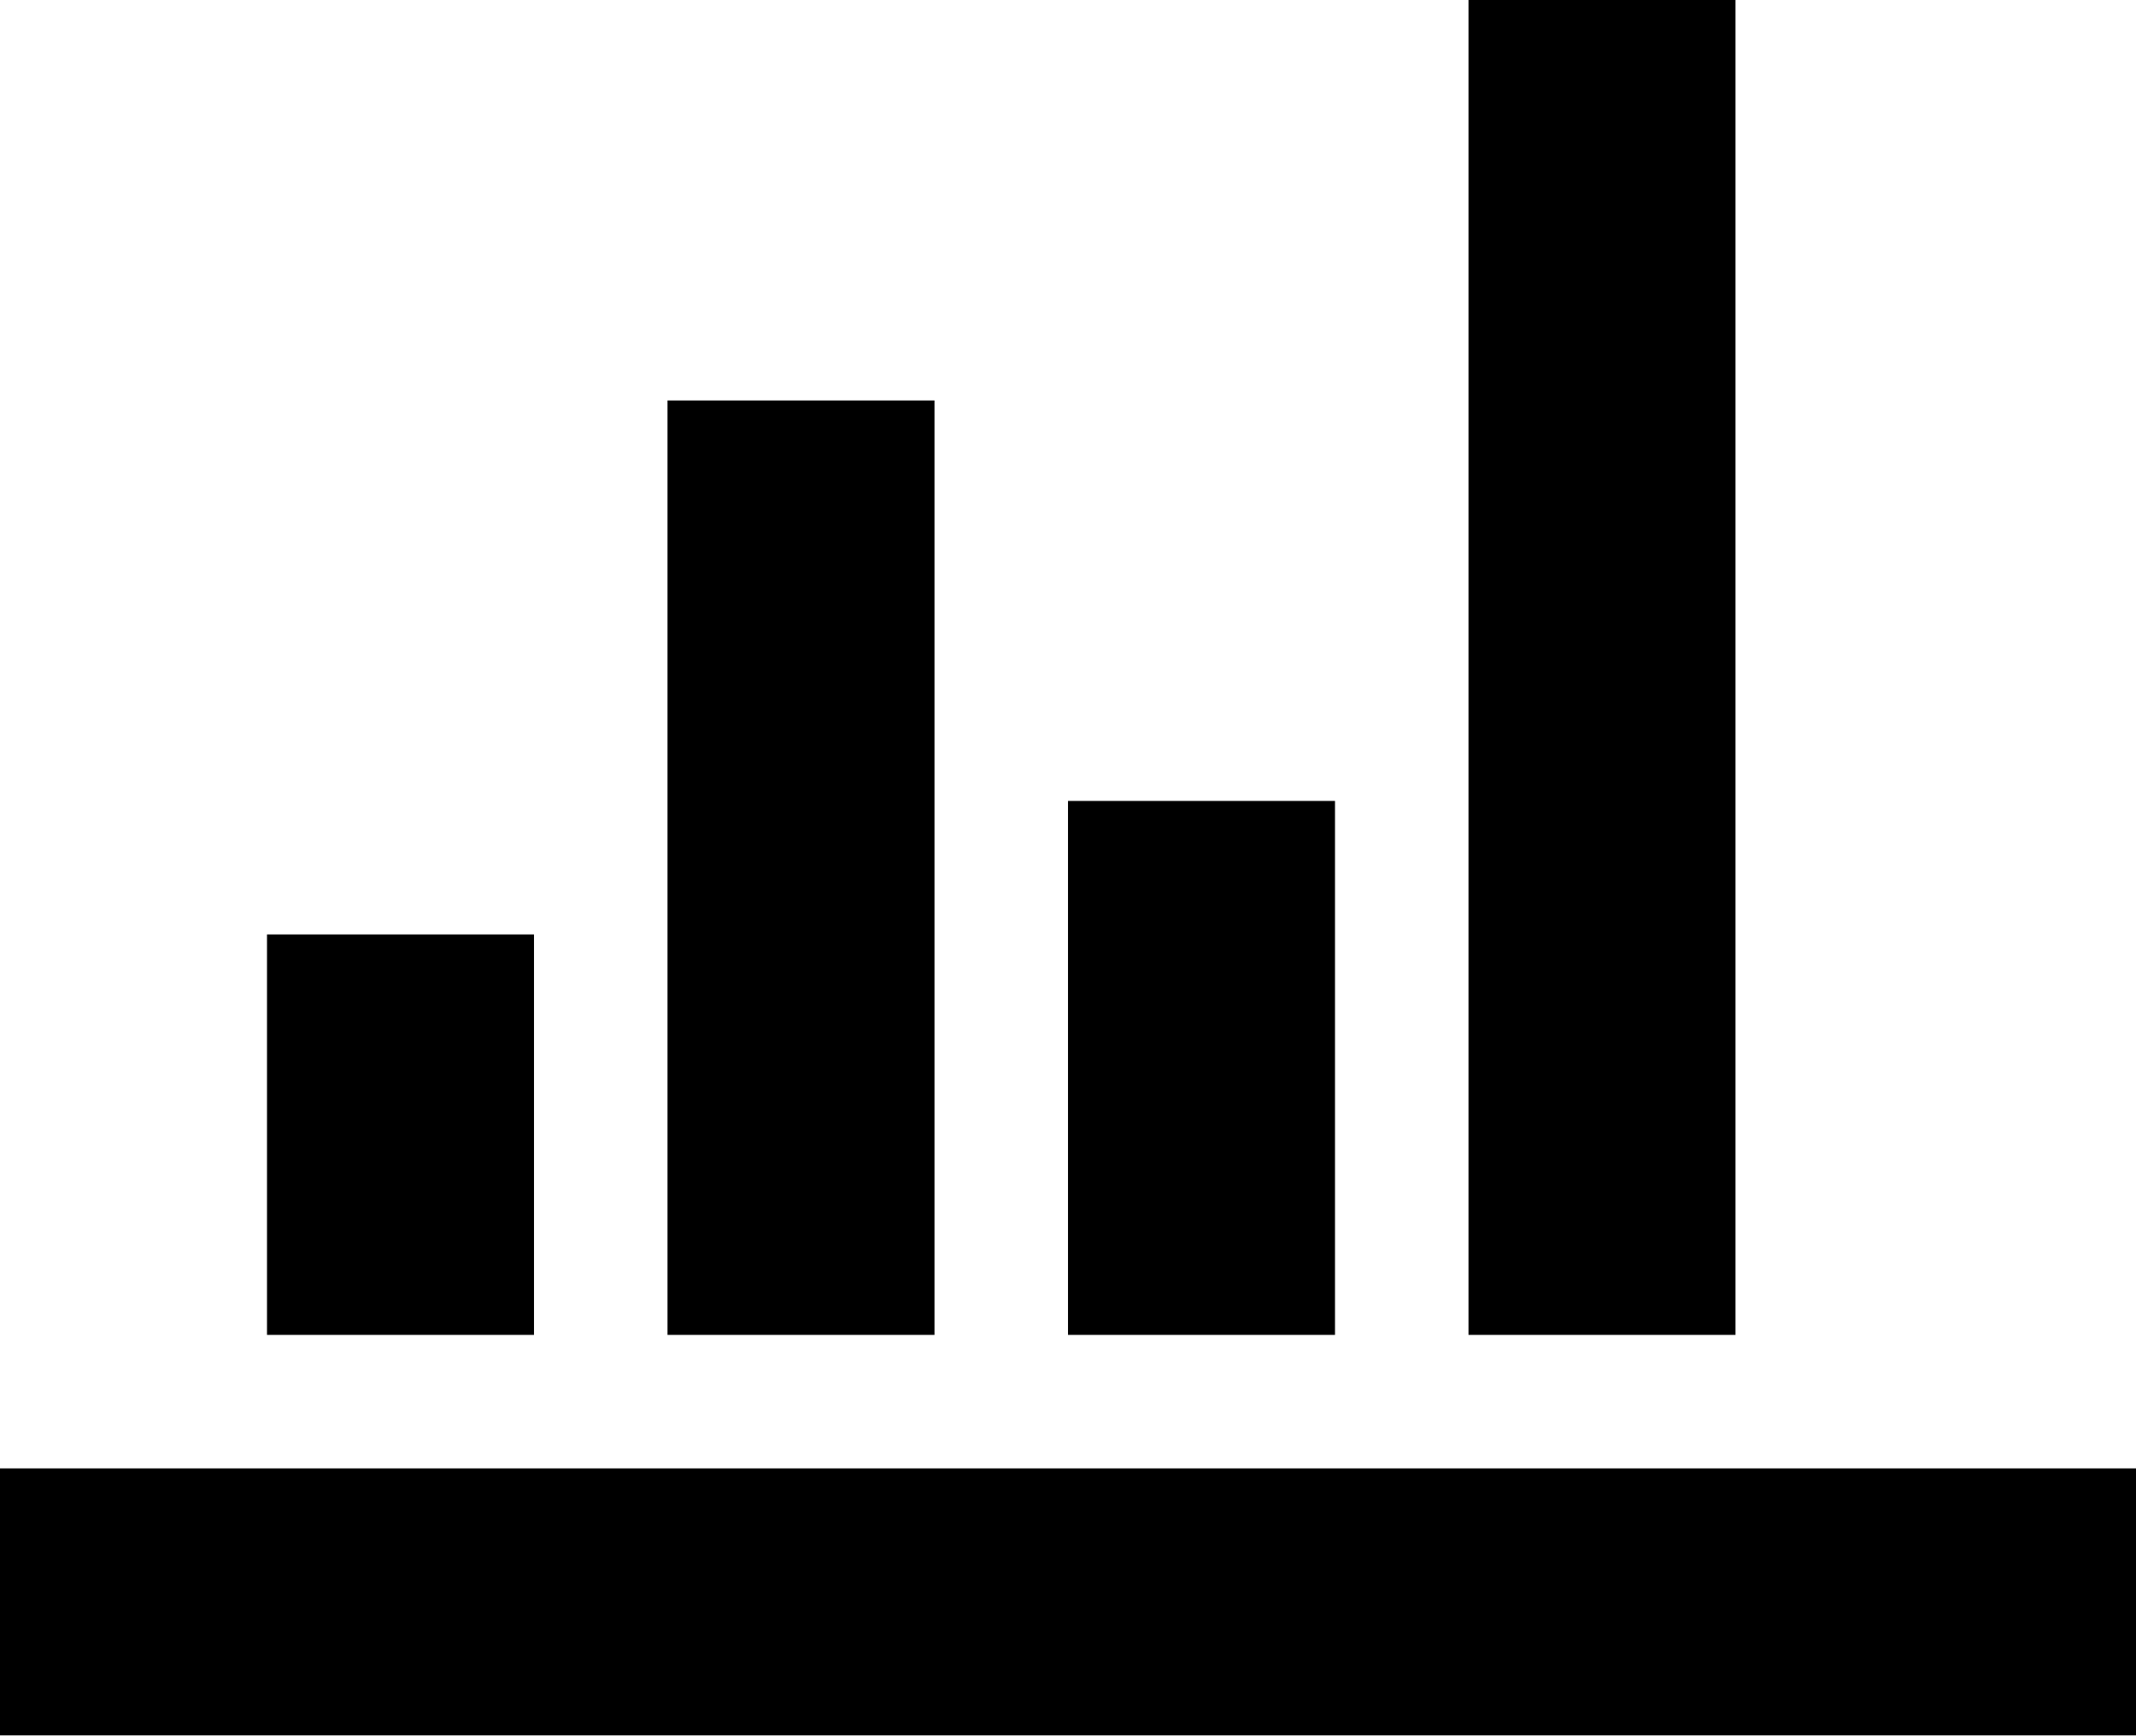
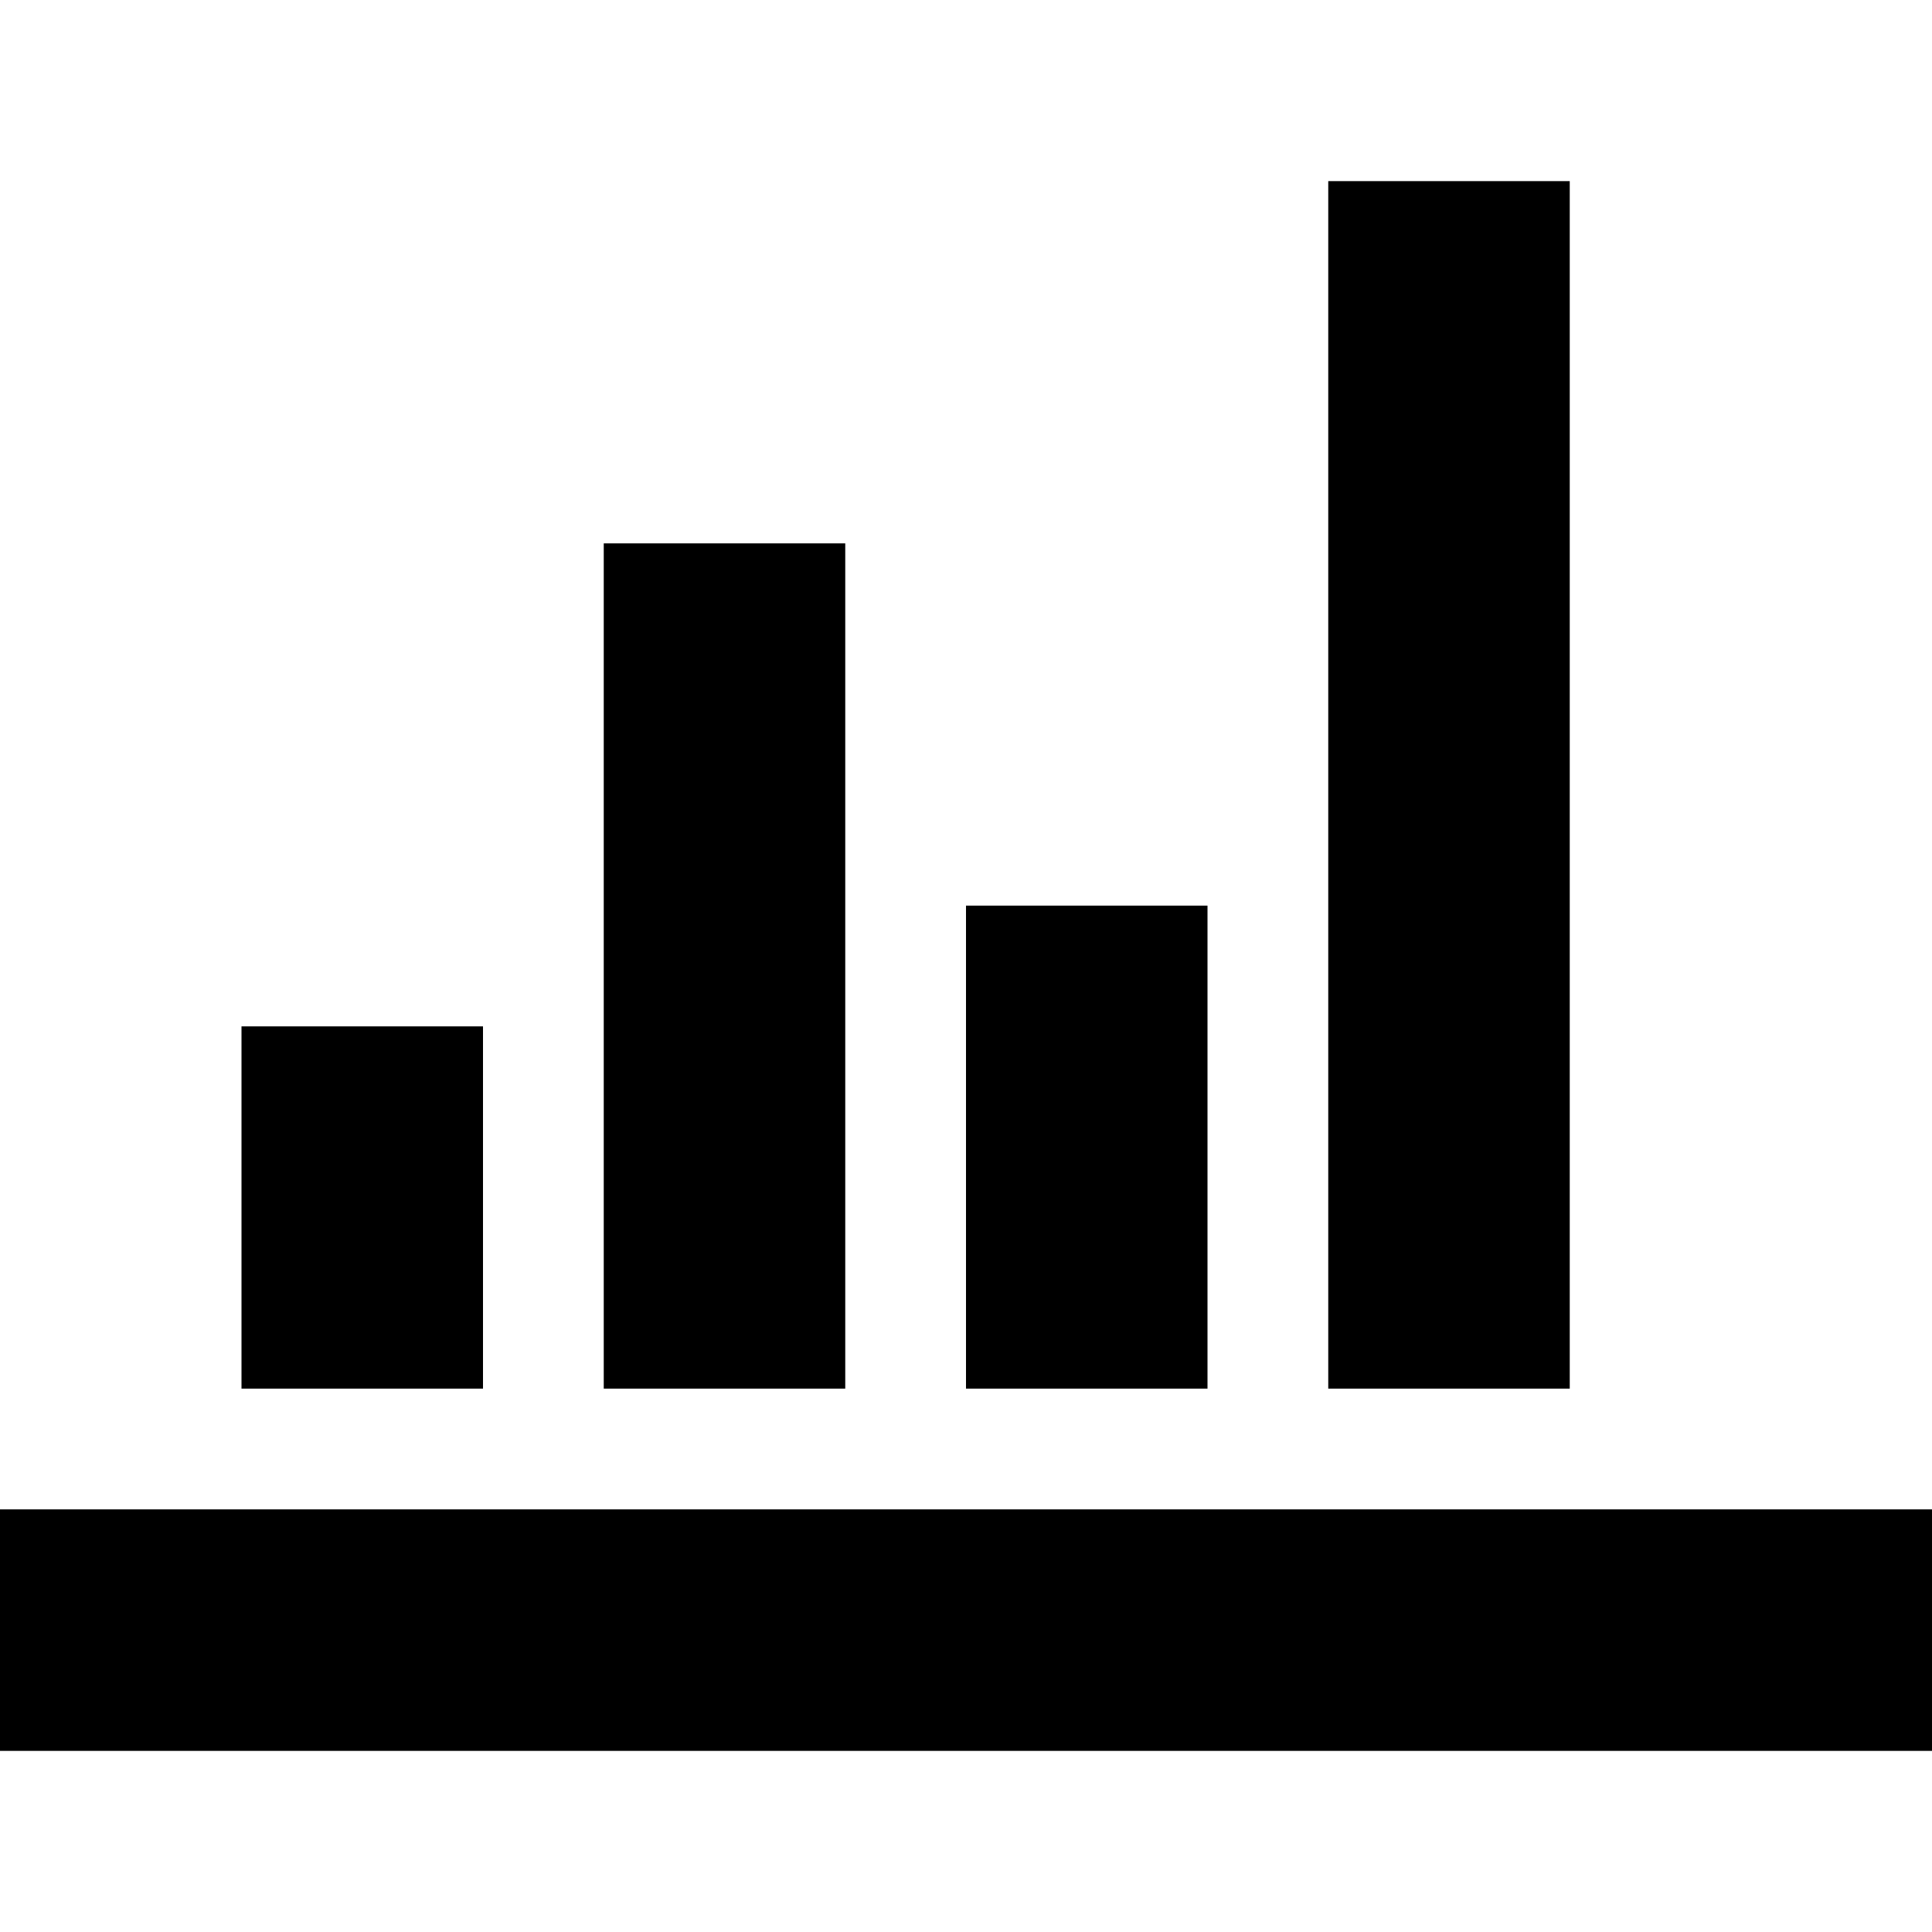
- <svg xmlns="http://www.w3.org/2000/svg" version="1.1" id="Layer_1" x="0px" y="0px" width="32px" height="26px" viewBox="0 4 32 26" enable-background="new 0 4 32 26" xml:space="preserve">
+ <svg xmlns="http://www.w3.org/2000/svg" version="1.1" id="Layer_1" x="0px" y="0px" viewBox="-289 385 32 32" enable-background="new -289 385 32 32" xml:space="preserve">
  <g>
-     <path d="M0,26h32v4H0V26z M4,18h4v6H4V18z M10,10h4v14h-4V10z M16,16h4v8h-4V16z M22,4h4v20h-4V4z" />
+     <path d="M-289,410h32v4h-32V410z M-285,402h4v6h-4V402z M-279,394h4v14h-4V394z M-273,400h4v8h-4V400z M-267,388h4v20h-4V388z" />
  </g>
</svg>
